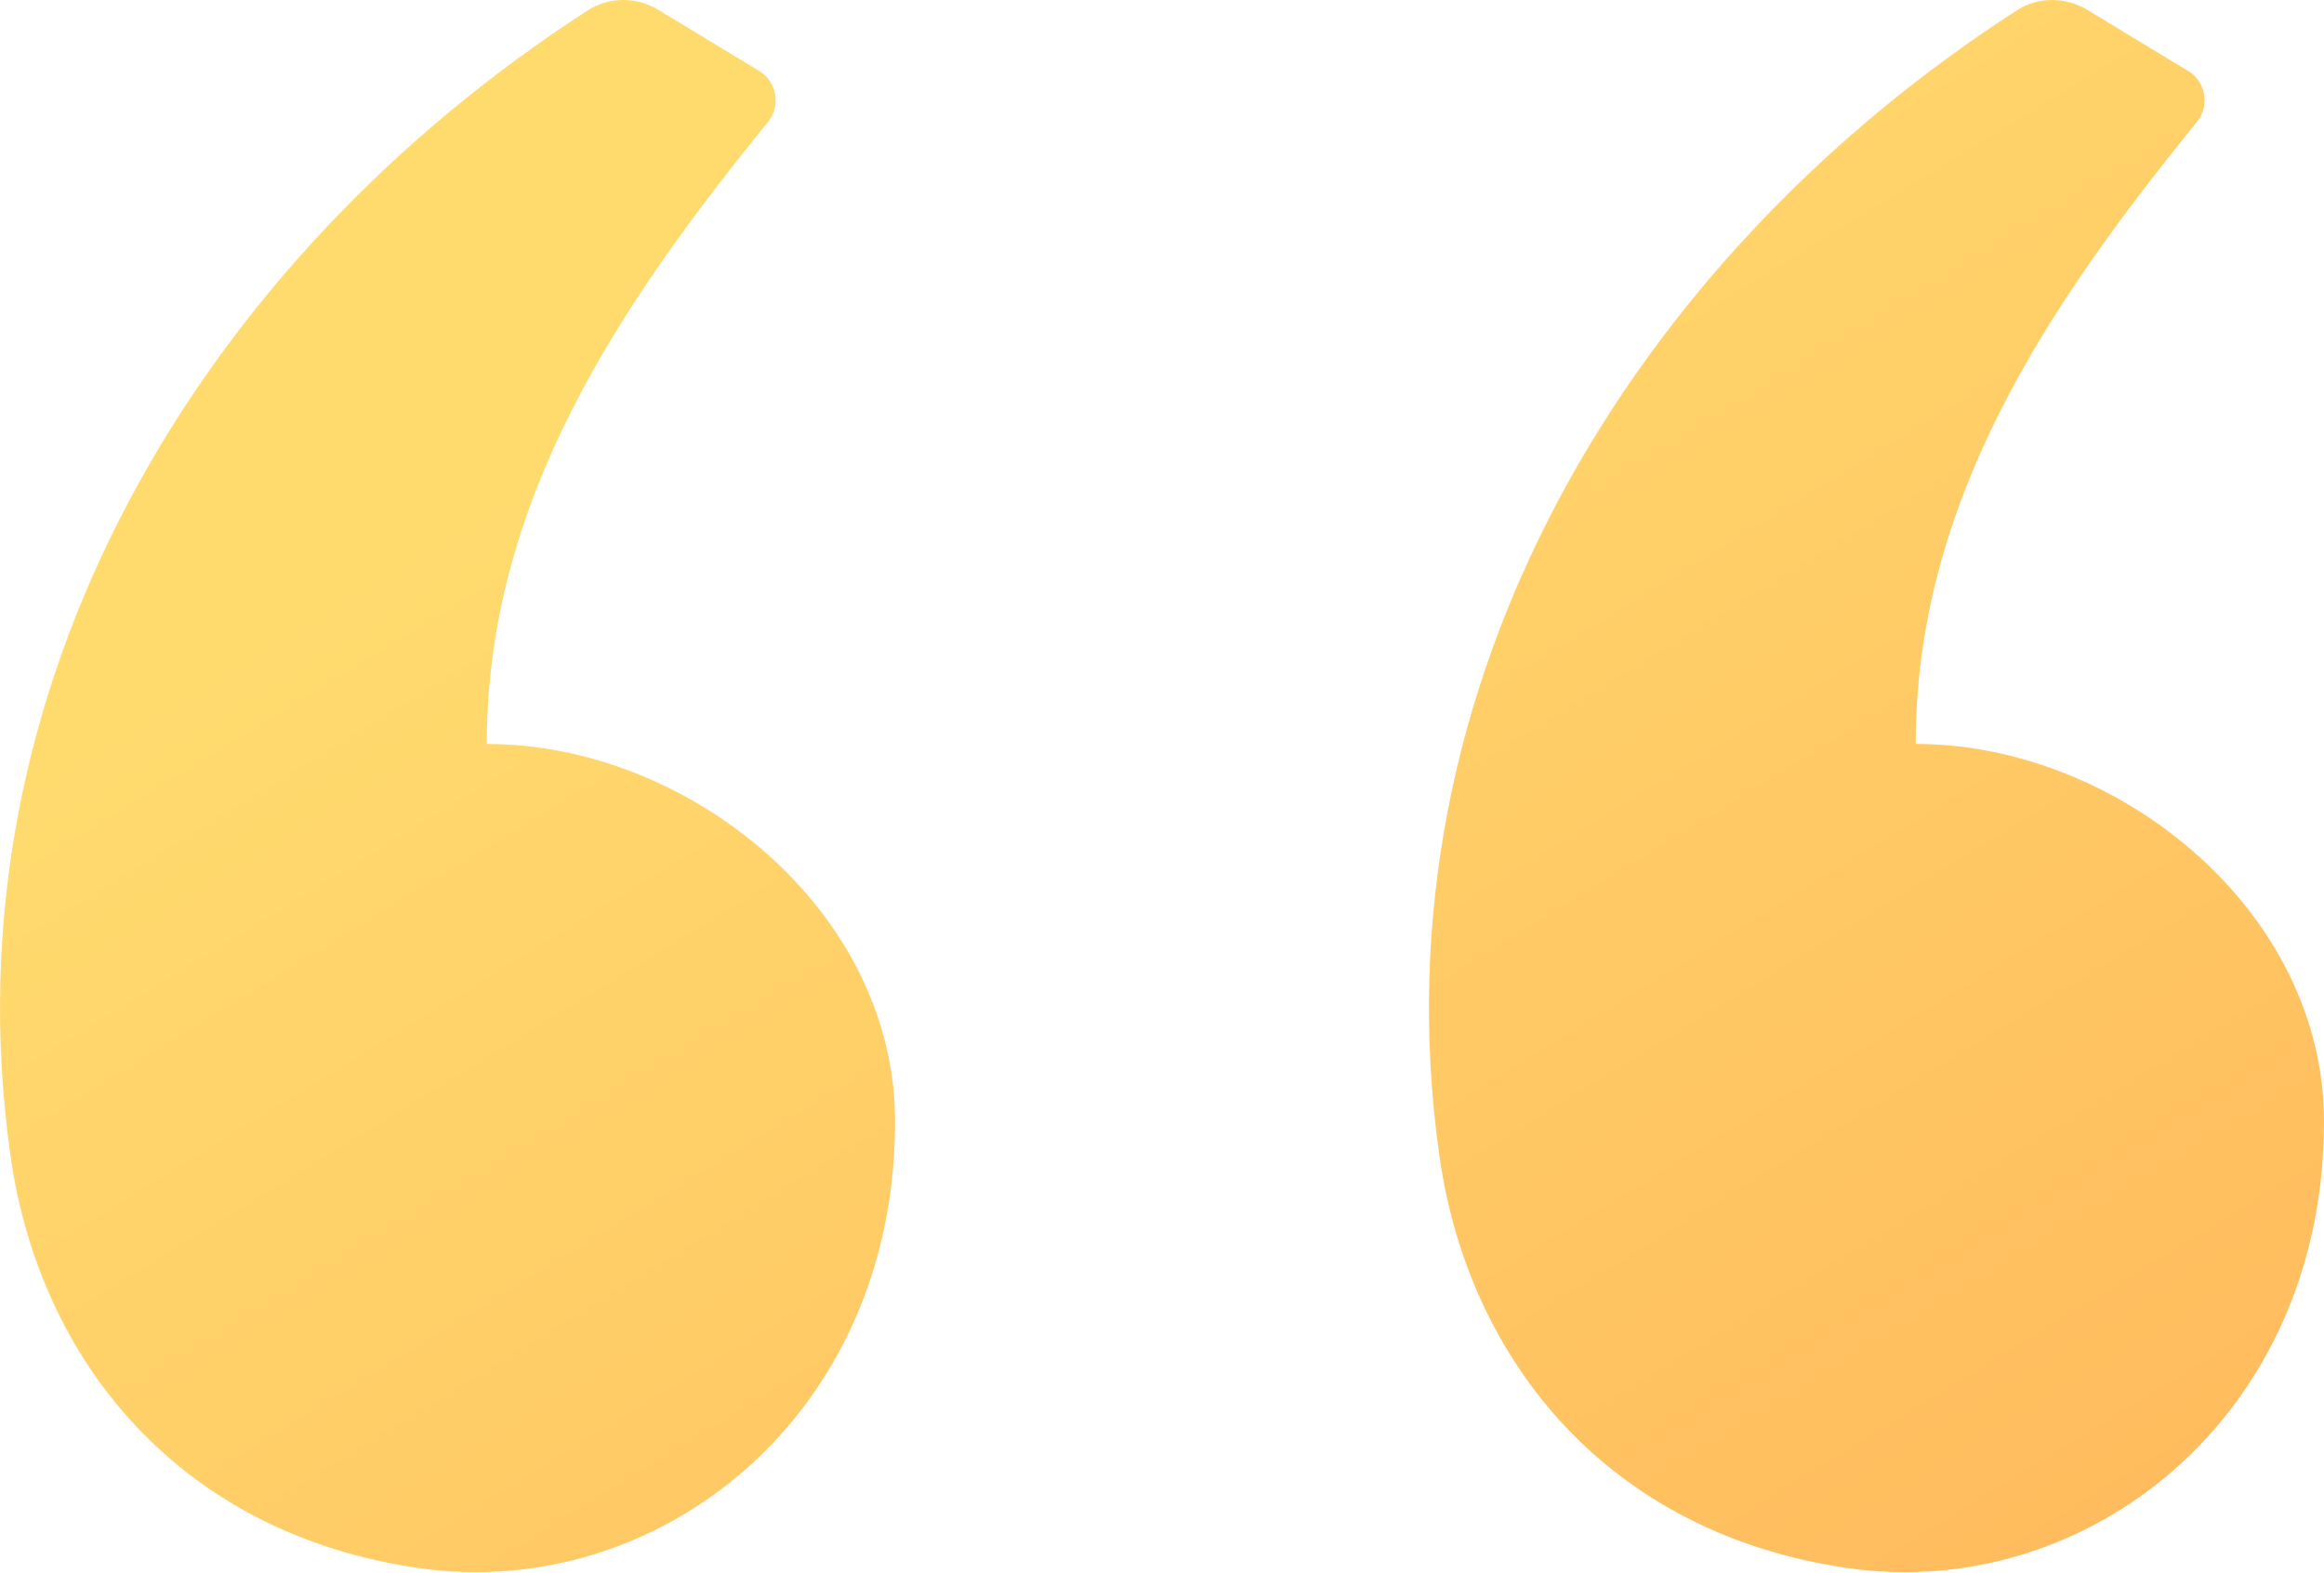
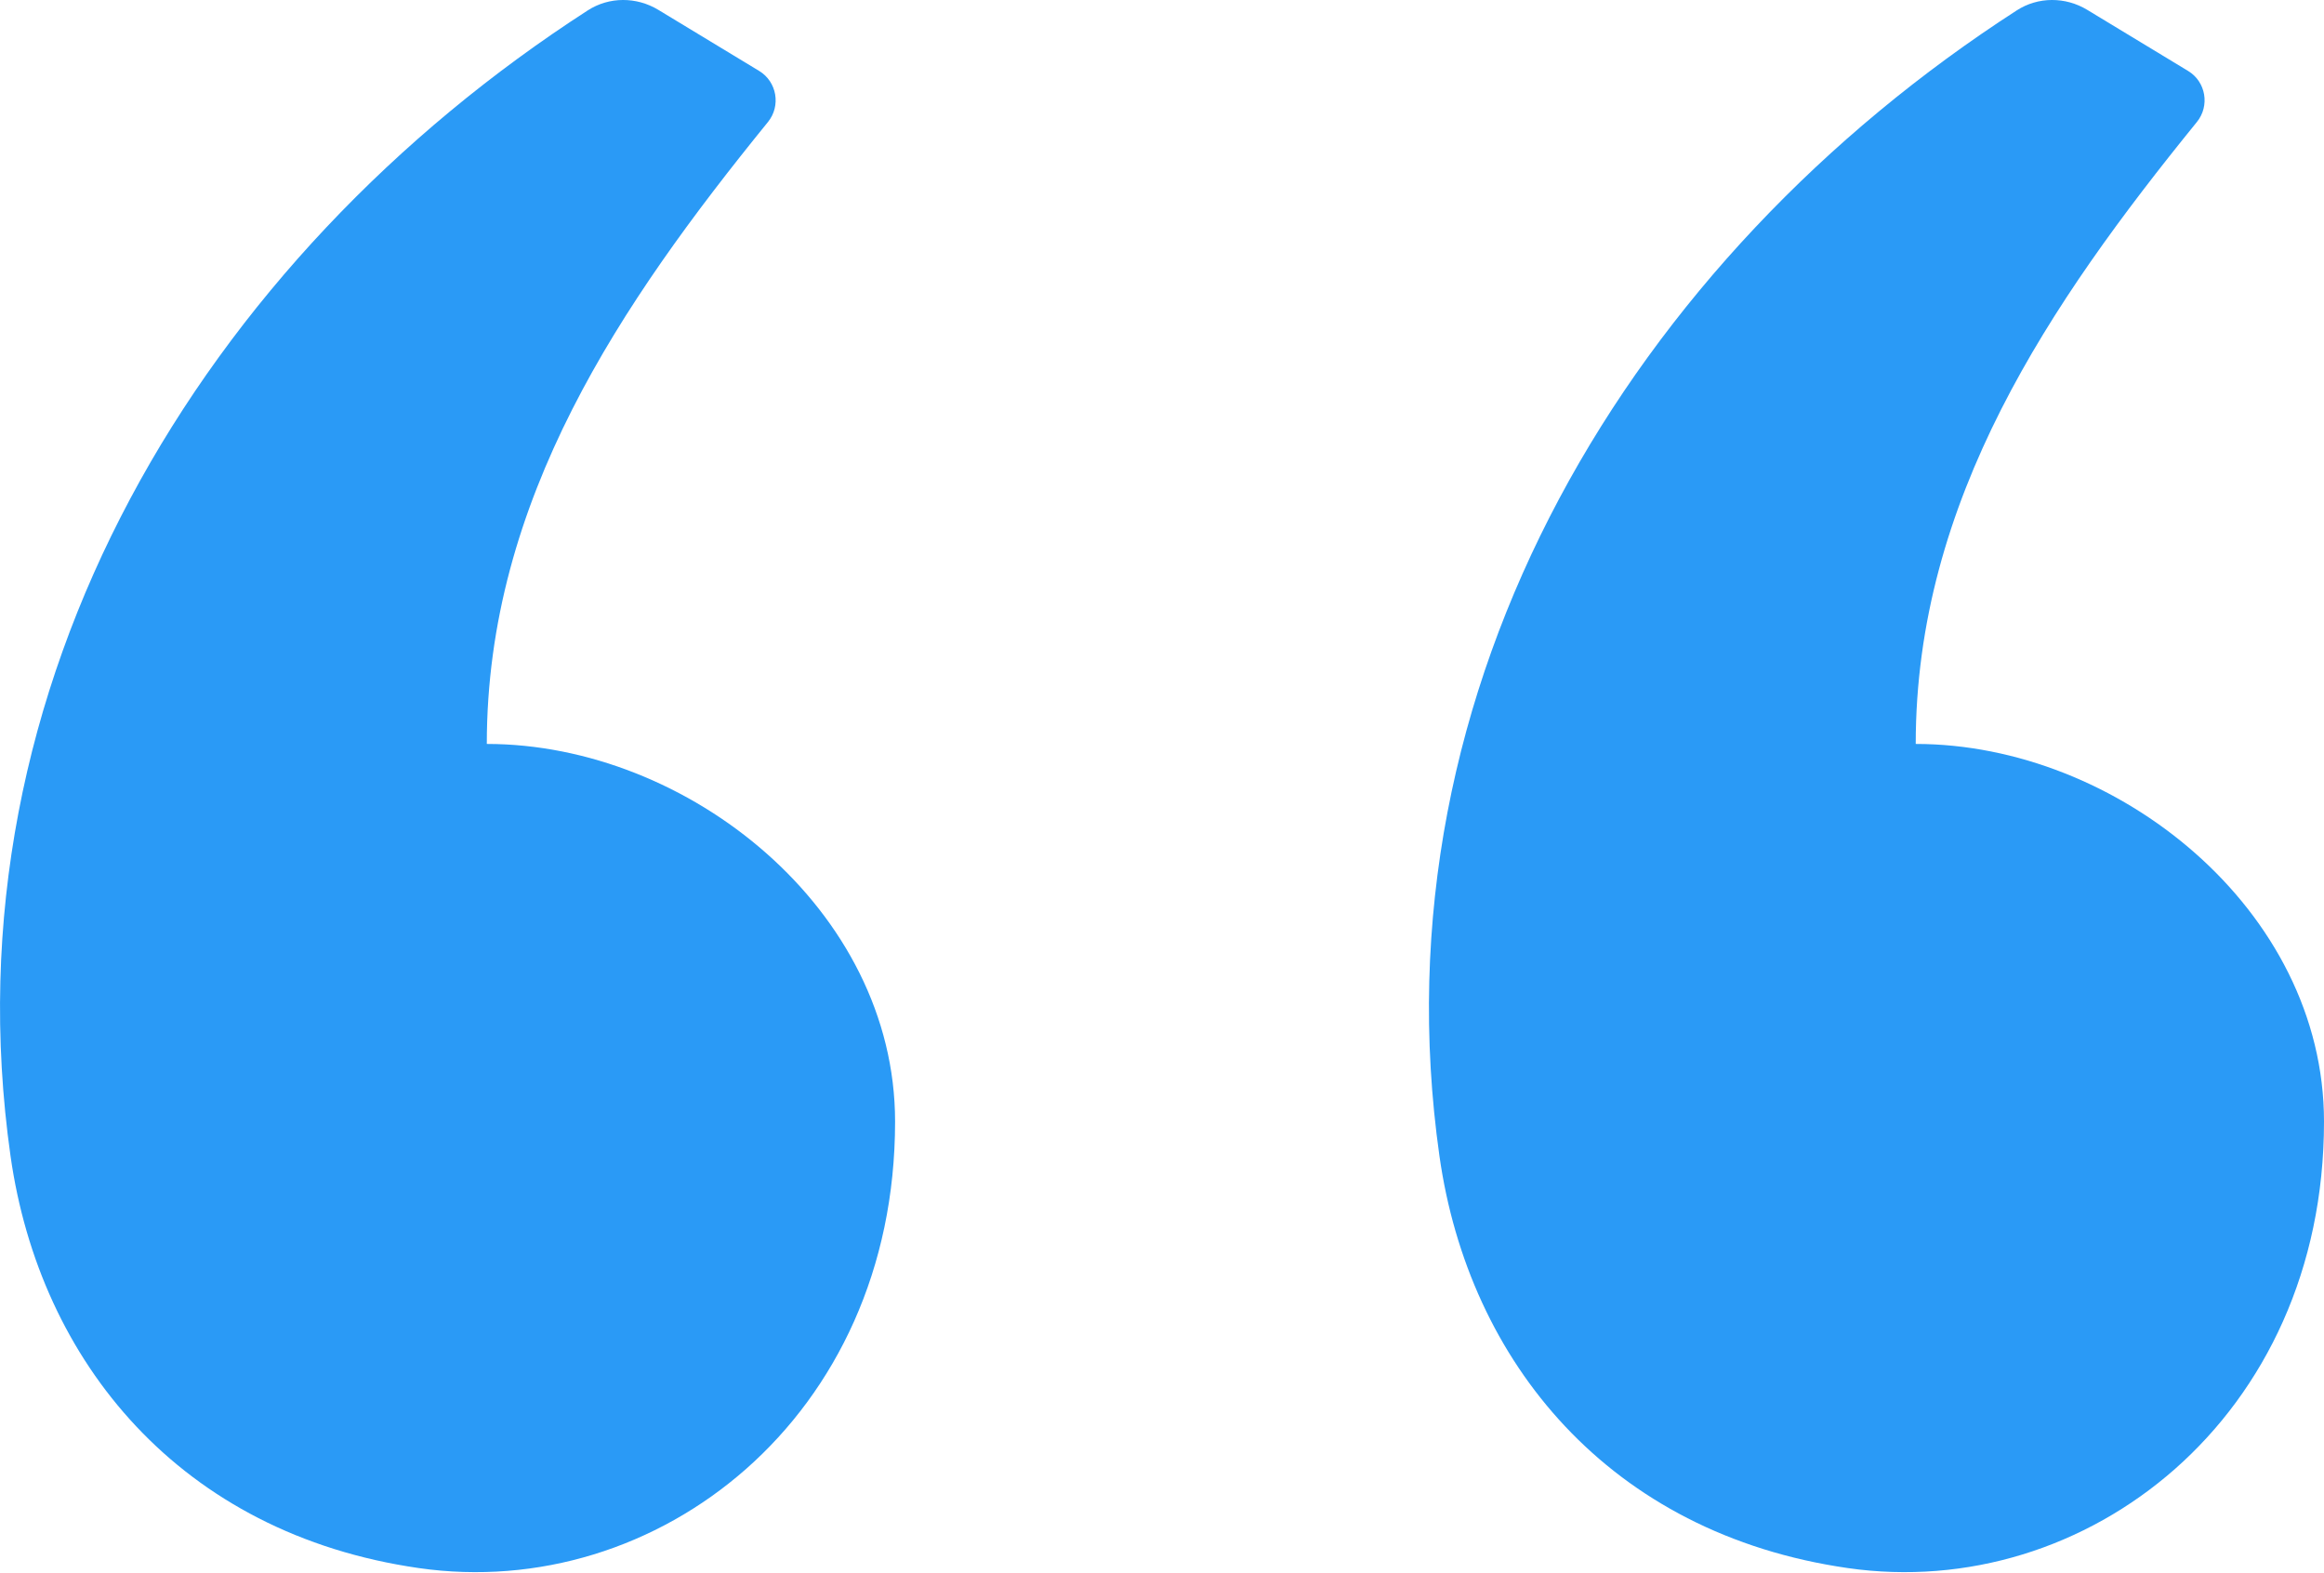
<svg xmlns="http://www.w3.org/2000/svg" width="34" height="23" viewBox="0 0 34 23" fill="none">
  <path fill-rule="evenodd" clip-rule="evenodd" d="M9.631 0.144L11.107 1.038C11.367 1.196 11.427 1.549 11.235 1.785C9.08 4.439 7.122 7.316 7.122 10.883C10.063 10.883 13.095 13.306 13.095 16.408C13.095 20.742 9.611 23.441 6.126 22.939C2.642 22.437 0.581 19.925 0.154 16.911C-0.826 9.999 2.986 3.774 8.599 0.152C8.912 -0.05 9.312 -0.049 9.631 0.144ZM30.536 0.144L32.012 1.038C32.273 1.196 32.332 1.549 32.14 1.785C29.985 4.439 28.027 7.316 28.027 10.883C30.969 10.883 34 13.306 34 16.408C34 20.742 30.516 23.441 27.032 22.939C23.547 22.437 21.486 19.925 21.059 16.911C20.079 9.999 23.892 3.774 29.505 0.152C29.817 -0.05 30.218 -0.049 30.536 0.144Z" fill="url(#paint0_linear)" />
  <defs>
    <linearGradient id="paint0_linear" x1="1.927" y1="4.65138e-07" x2="19.702" y2="29.018" gradientUnits="userSpaceOnUse">
-       <stop offset="0.259" stop-color="#FFDB6E" />
-       <stop offset="1" stop-color="#FFBC5E" />
+       <stop offset="0.259" stop-color="#2A9AF6" />
+       <stop offset="1" stop-color="#2A9AF6" />
    </linearGradient>
  </defs>
</svg>
